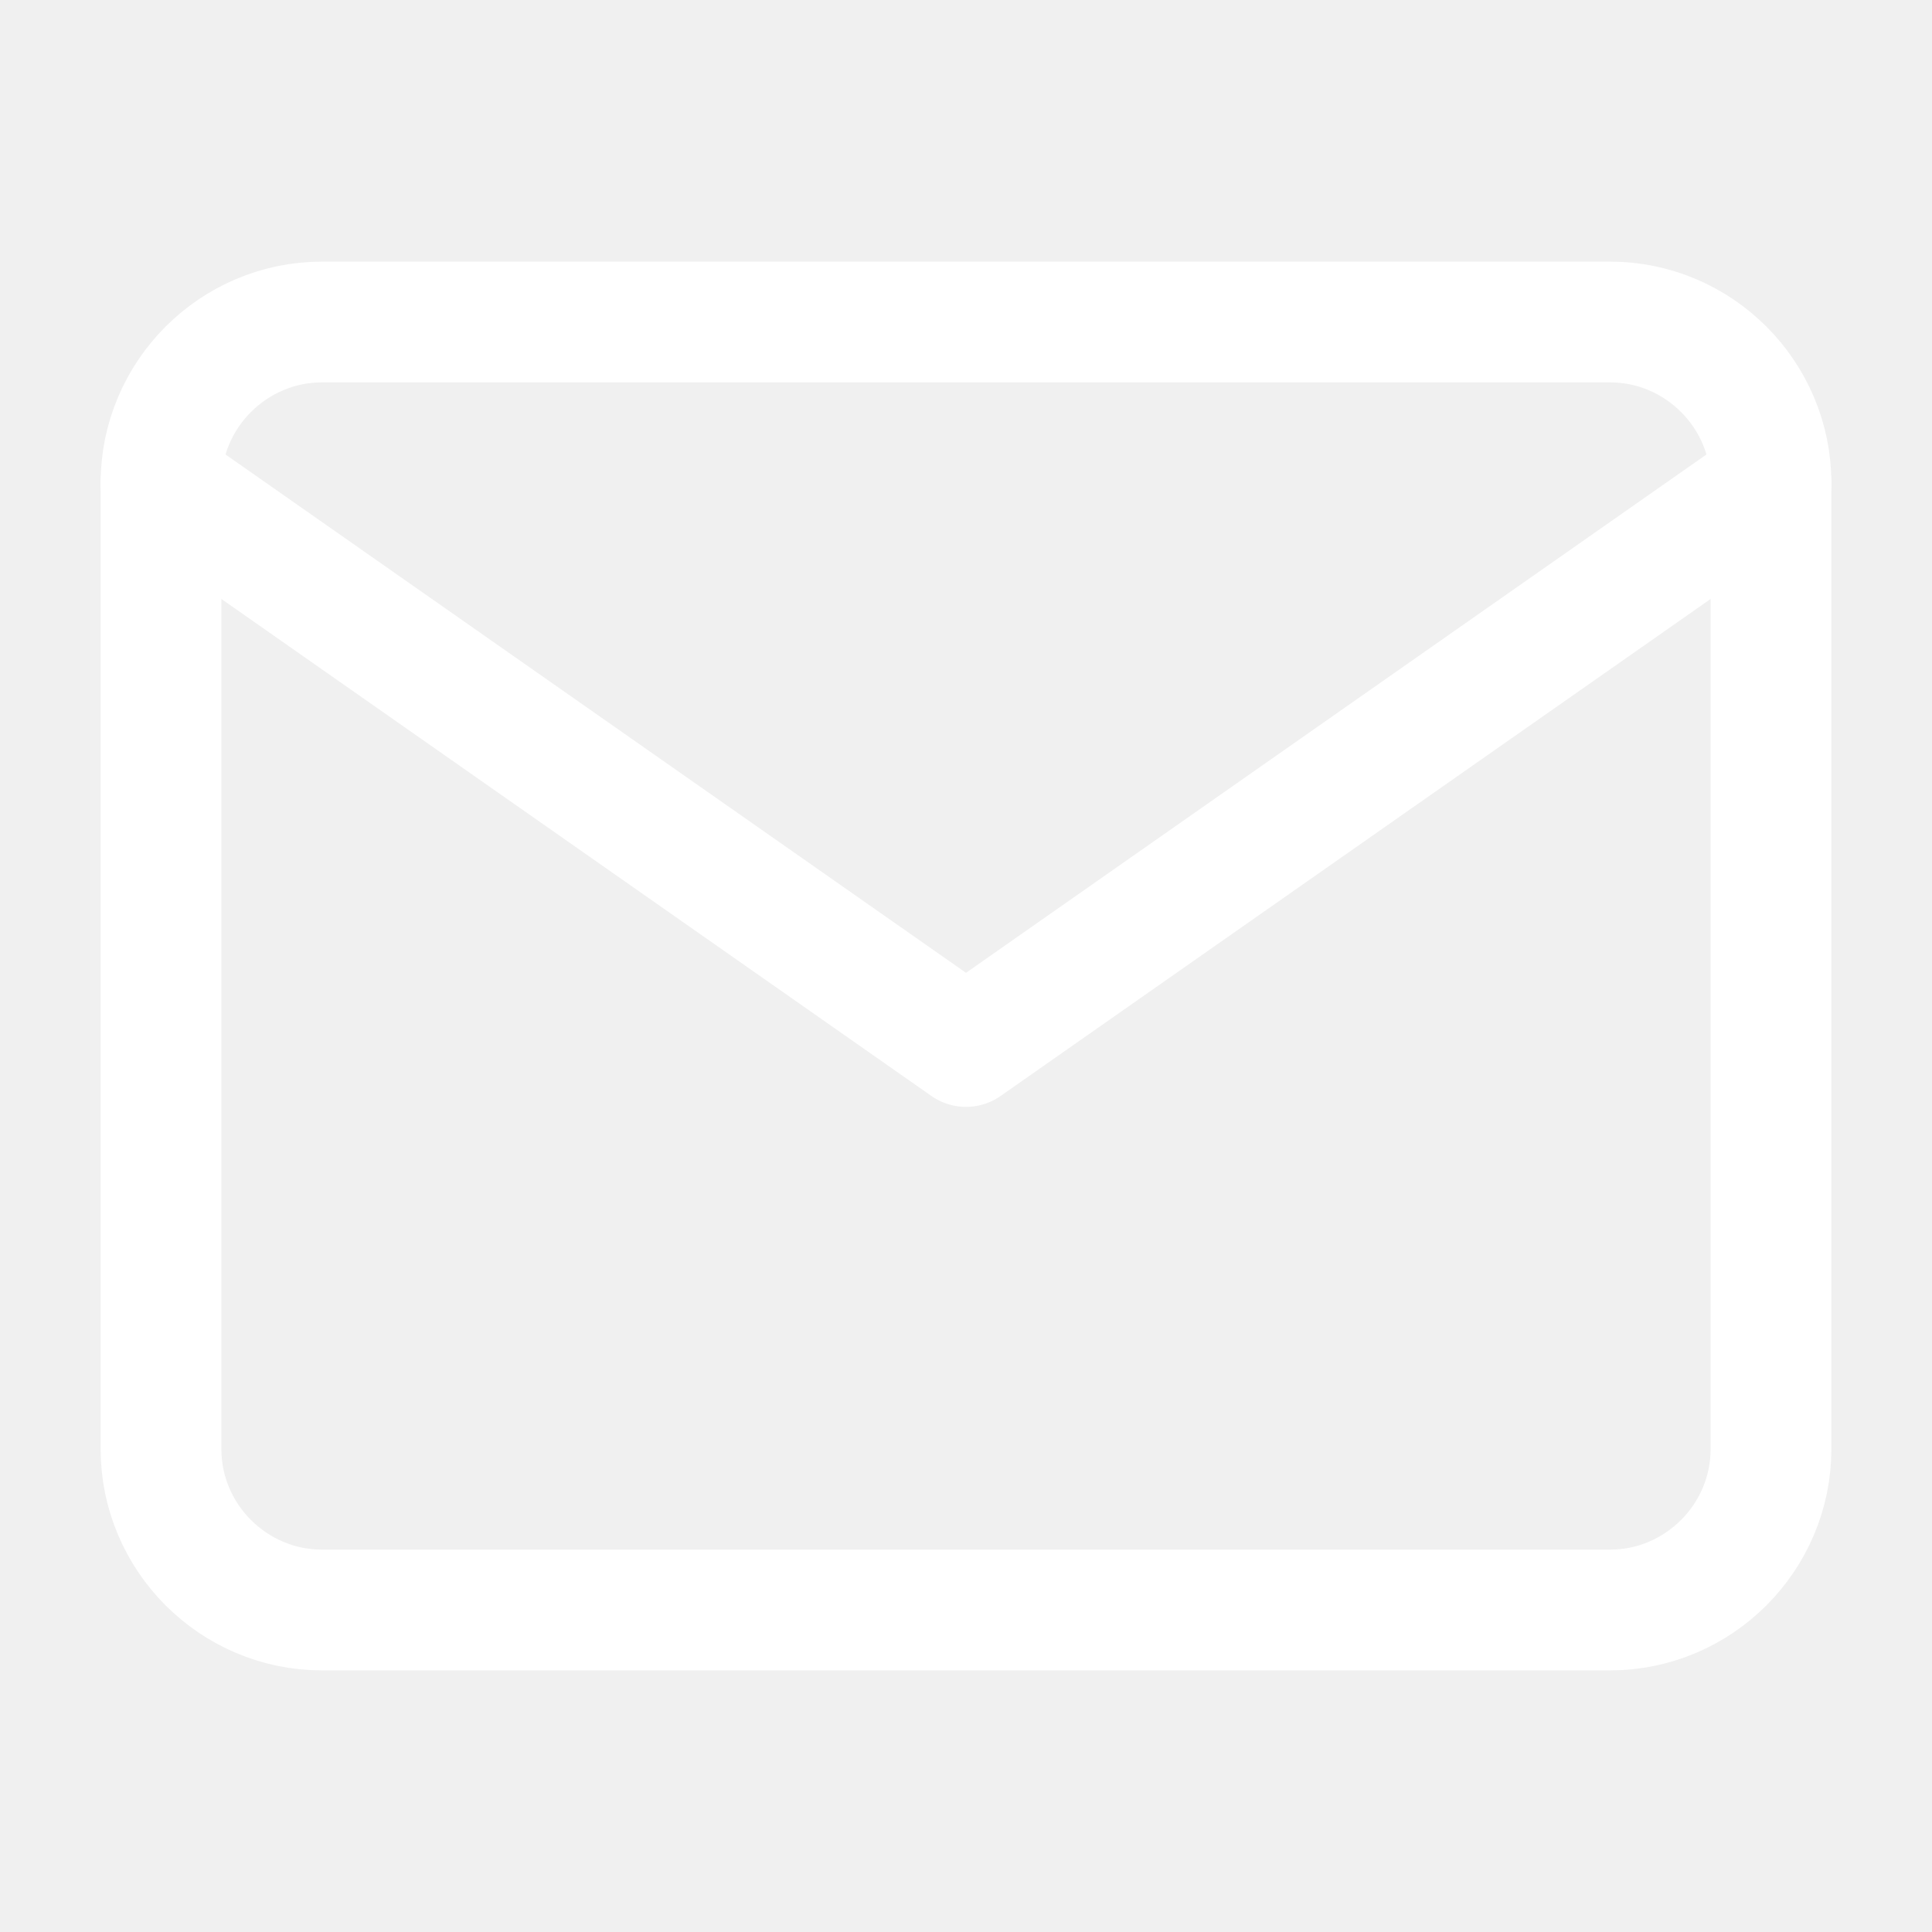
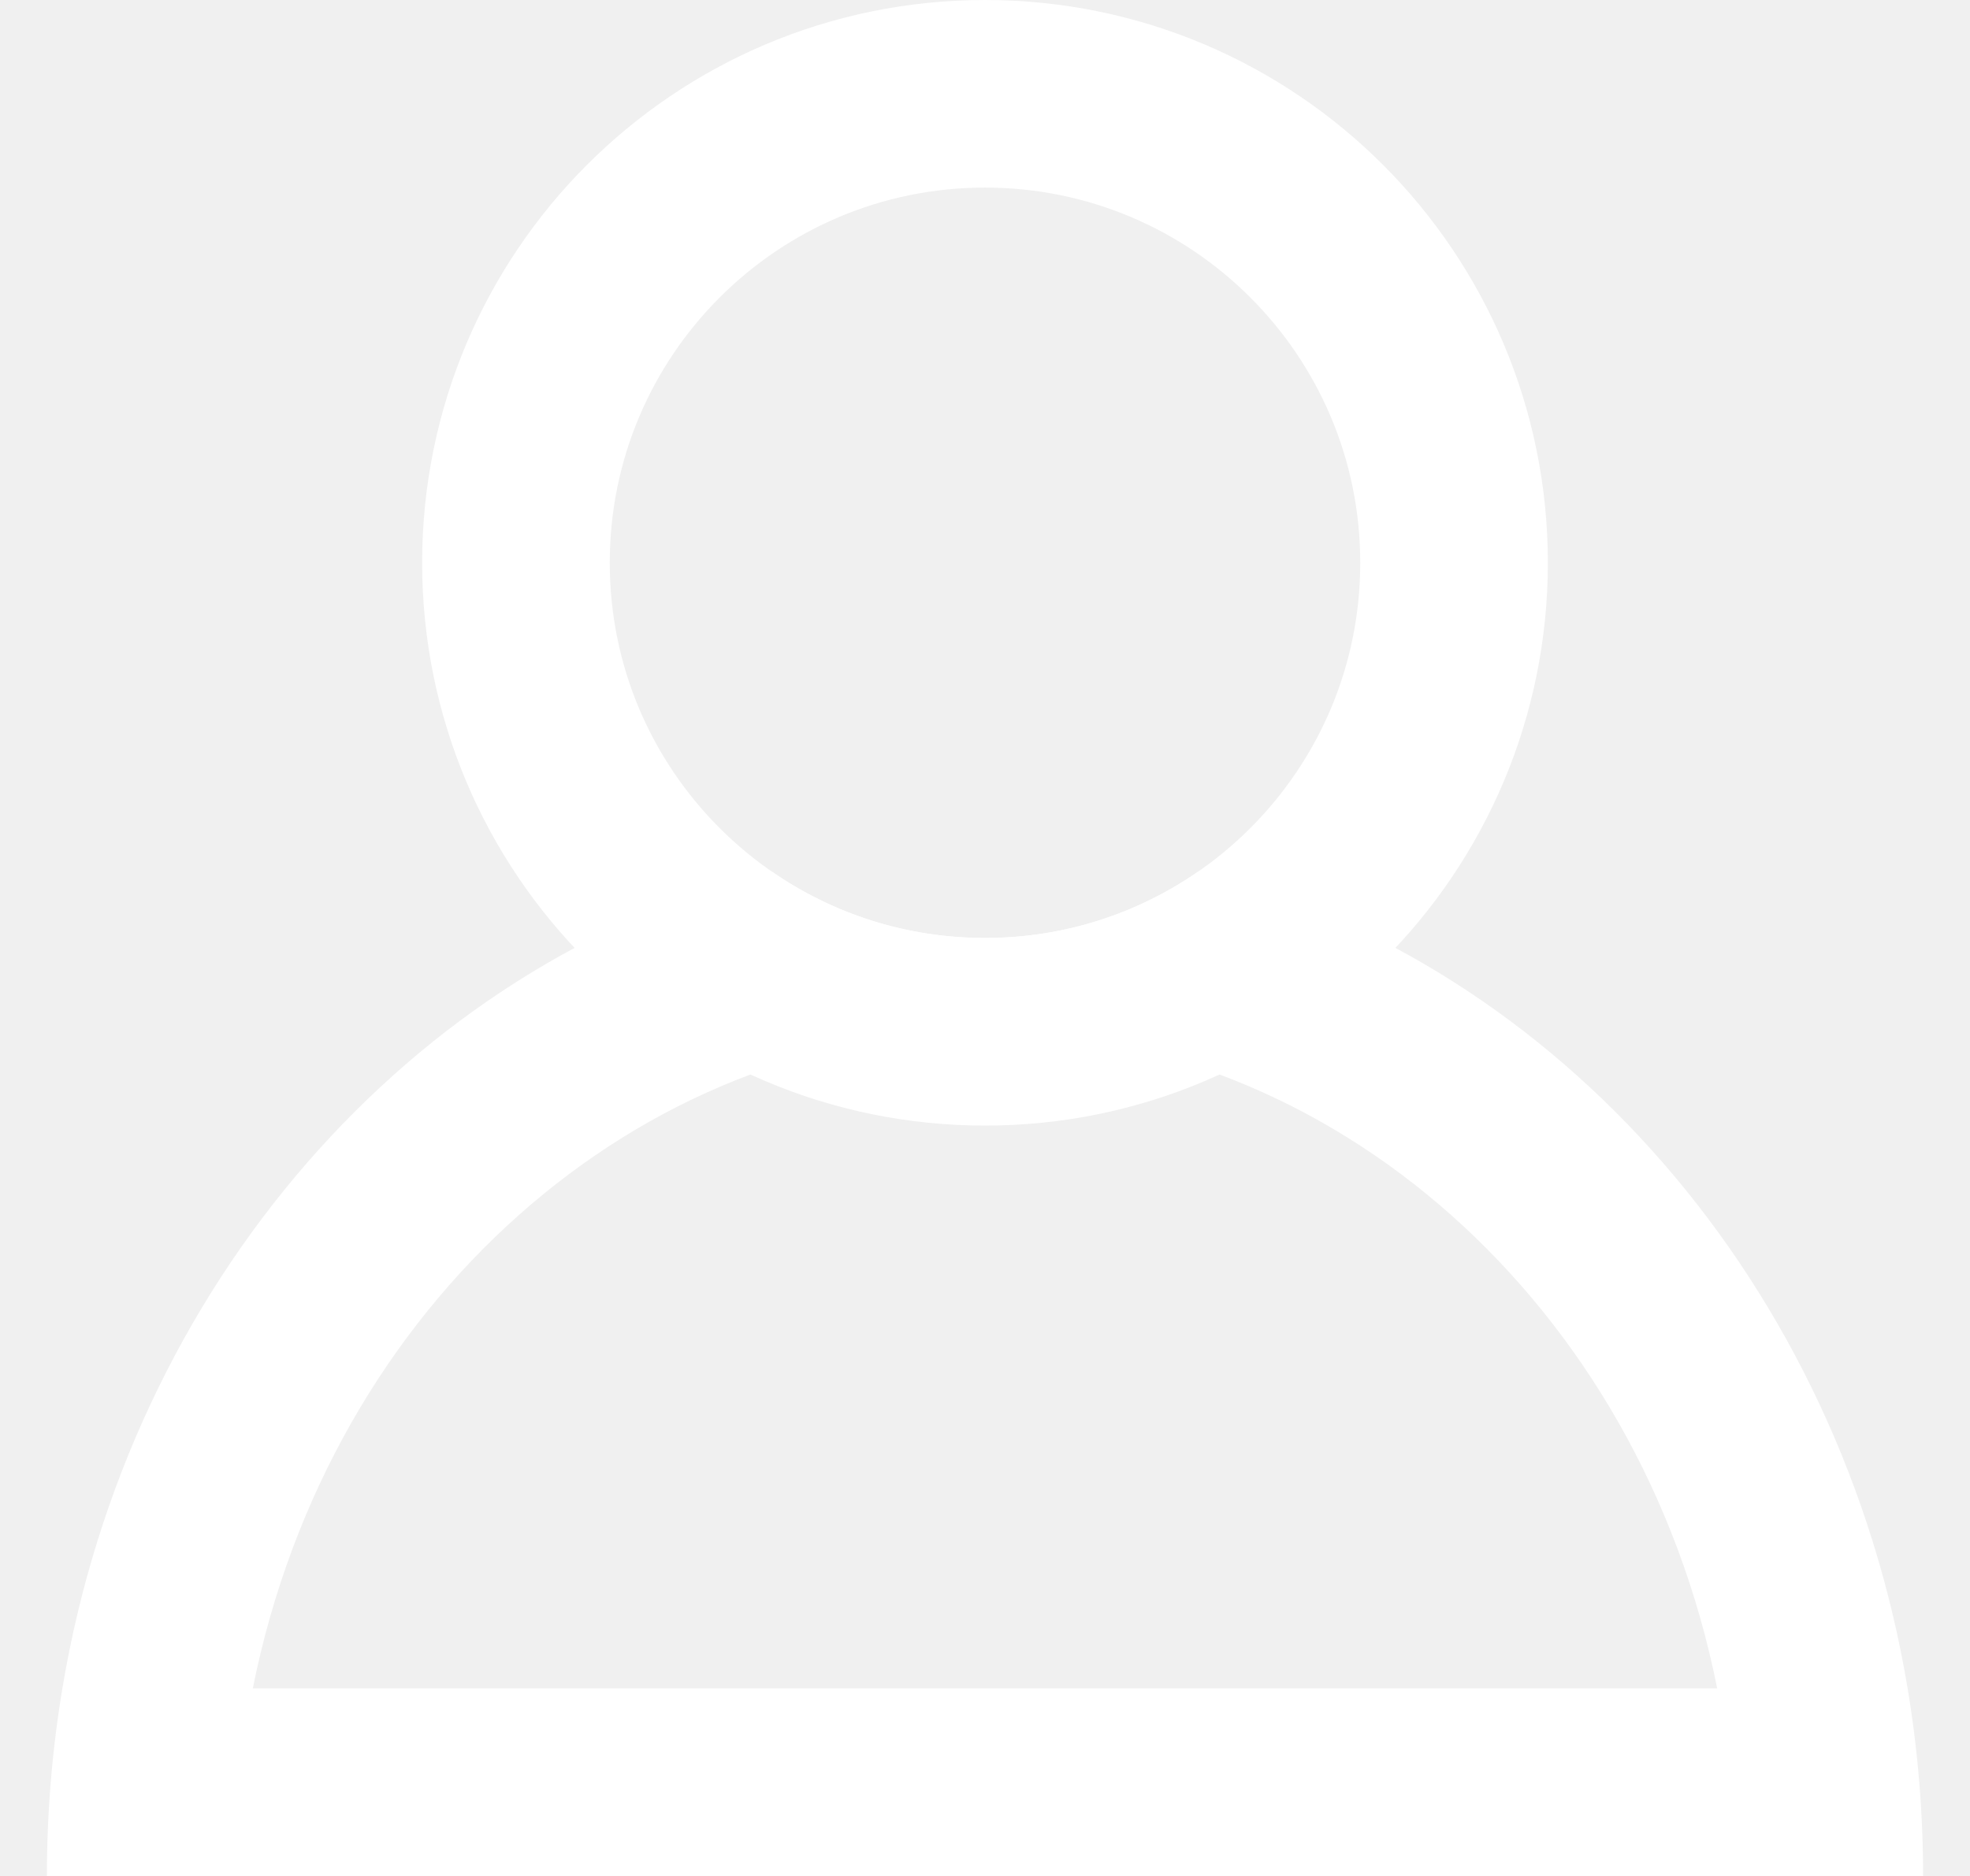
- <svg xmlns="http://www.w3.org/2000/svg" width="24" height="24" viewBox="0 0 24 24" fill="none">
-   <path d="M4 4H20C21.1 4 22 4.9 22 6V18C22 19.1 21.1 20 20 20H4C2.9 20 2 19.1 2 18V6C2 4.9 2.9 4 4 4Z" stroke="white" stroke-width="1.5" stroke-linecap="round" stroke-linejoin="round" />
-   <path d="M22 6L12 13L2 6" stroke="white" stroke-width="1.5" stroke-linecap="round" stroke-linejoin="round" />
+ <svg xmlns="http://www.w3.org/2000/svg" width="21" height="20" viewBox="0 0 21 20" fill="none">
+   <circle cx="10.5" cy="6" r="5" stroke="white" stroke-width="2" />
+   <path fill-rule="evenodd" clip-rule="evenodd" d="M8.22 9.287C4.376 10.273 1.383 13.699 0.665 18C0.557 18.648 0.5 19.317 0.5 20H2.5L18.5 20H20.5C20.5 19.317 20.443 18.648 20.335 18C19.617 13.699 16.624 10.273 12.78 9.287C12.133 9.737 11.347 10 10.5 10C9.653 10 8.867 9.737 8.22 9.287ZM10.5 11C14.173 11 17.482 13.882 18.305 18L2.695 18C3.518 13.882 6.827 11 10.5 11Z" fill="white" />
</svg>
